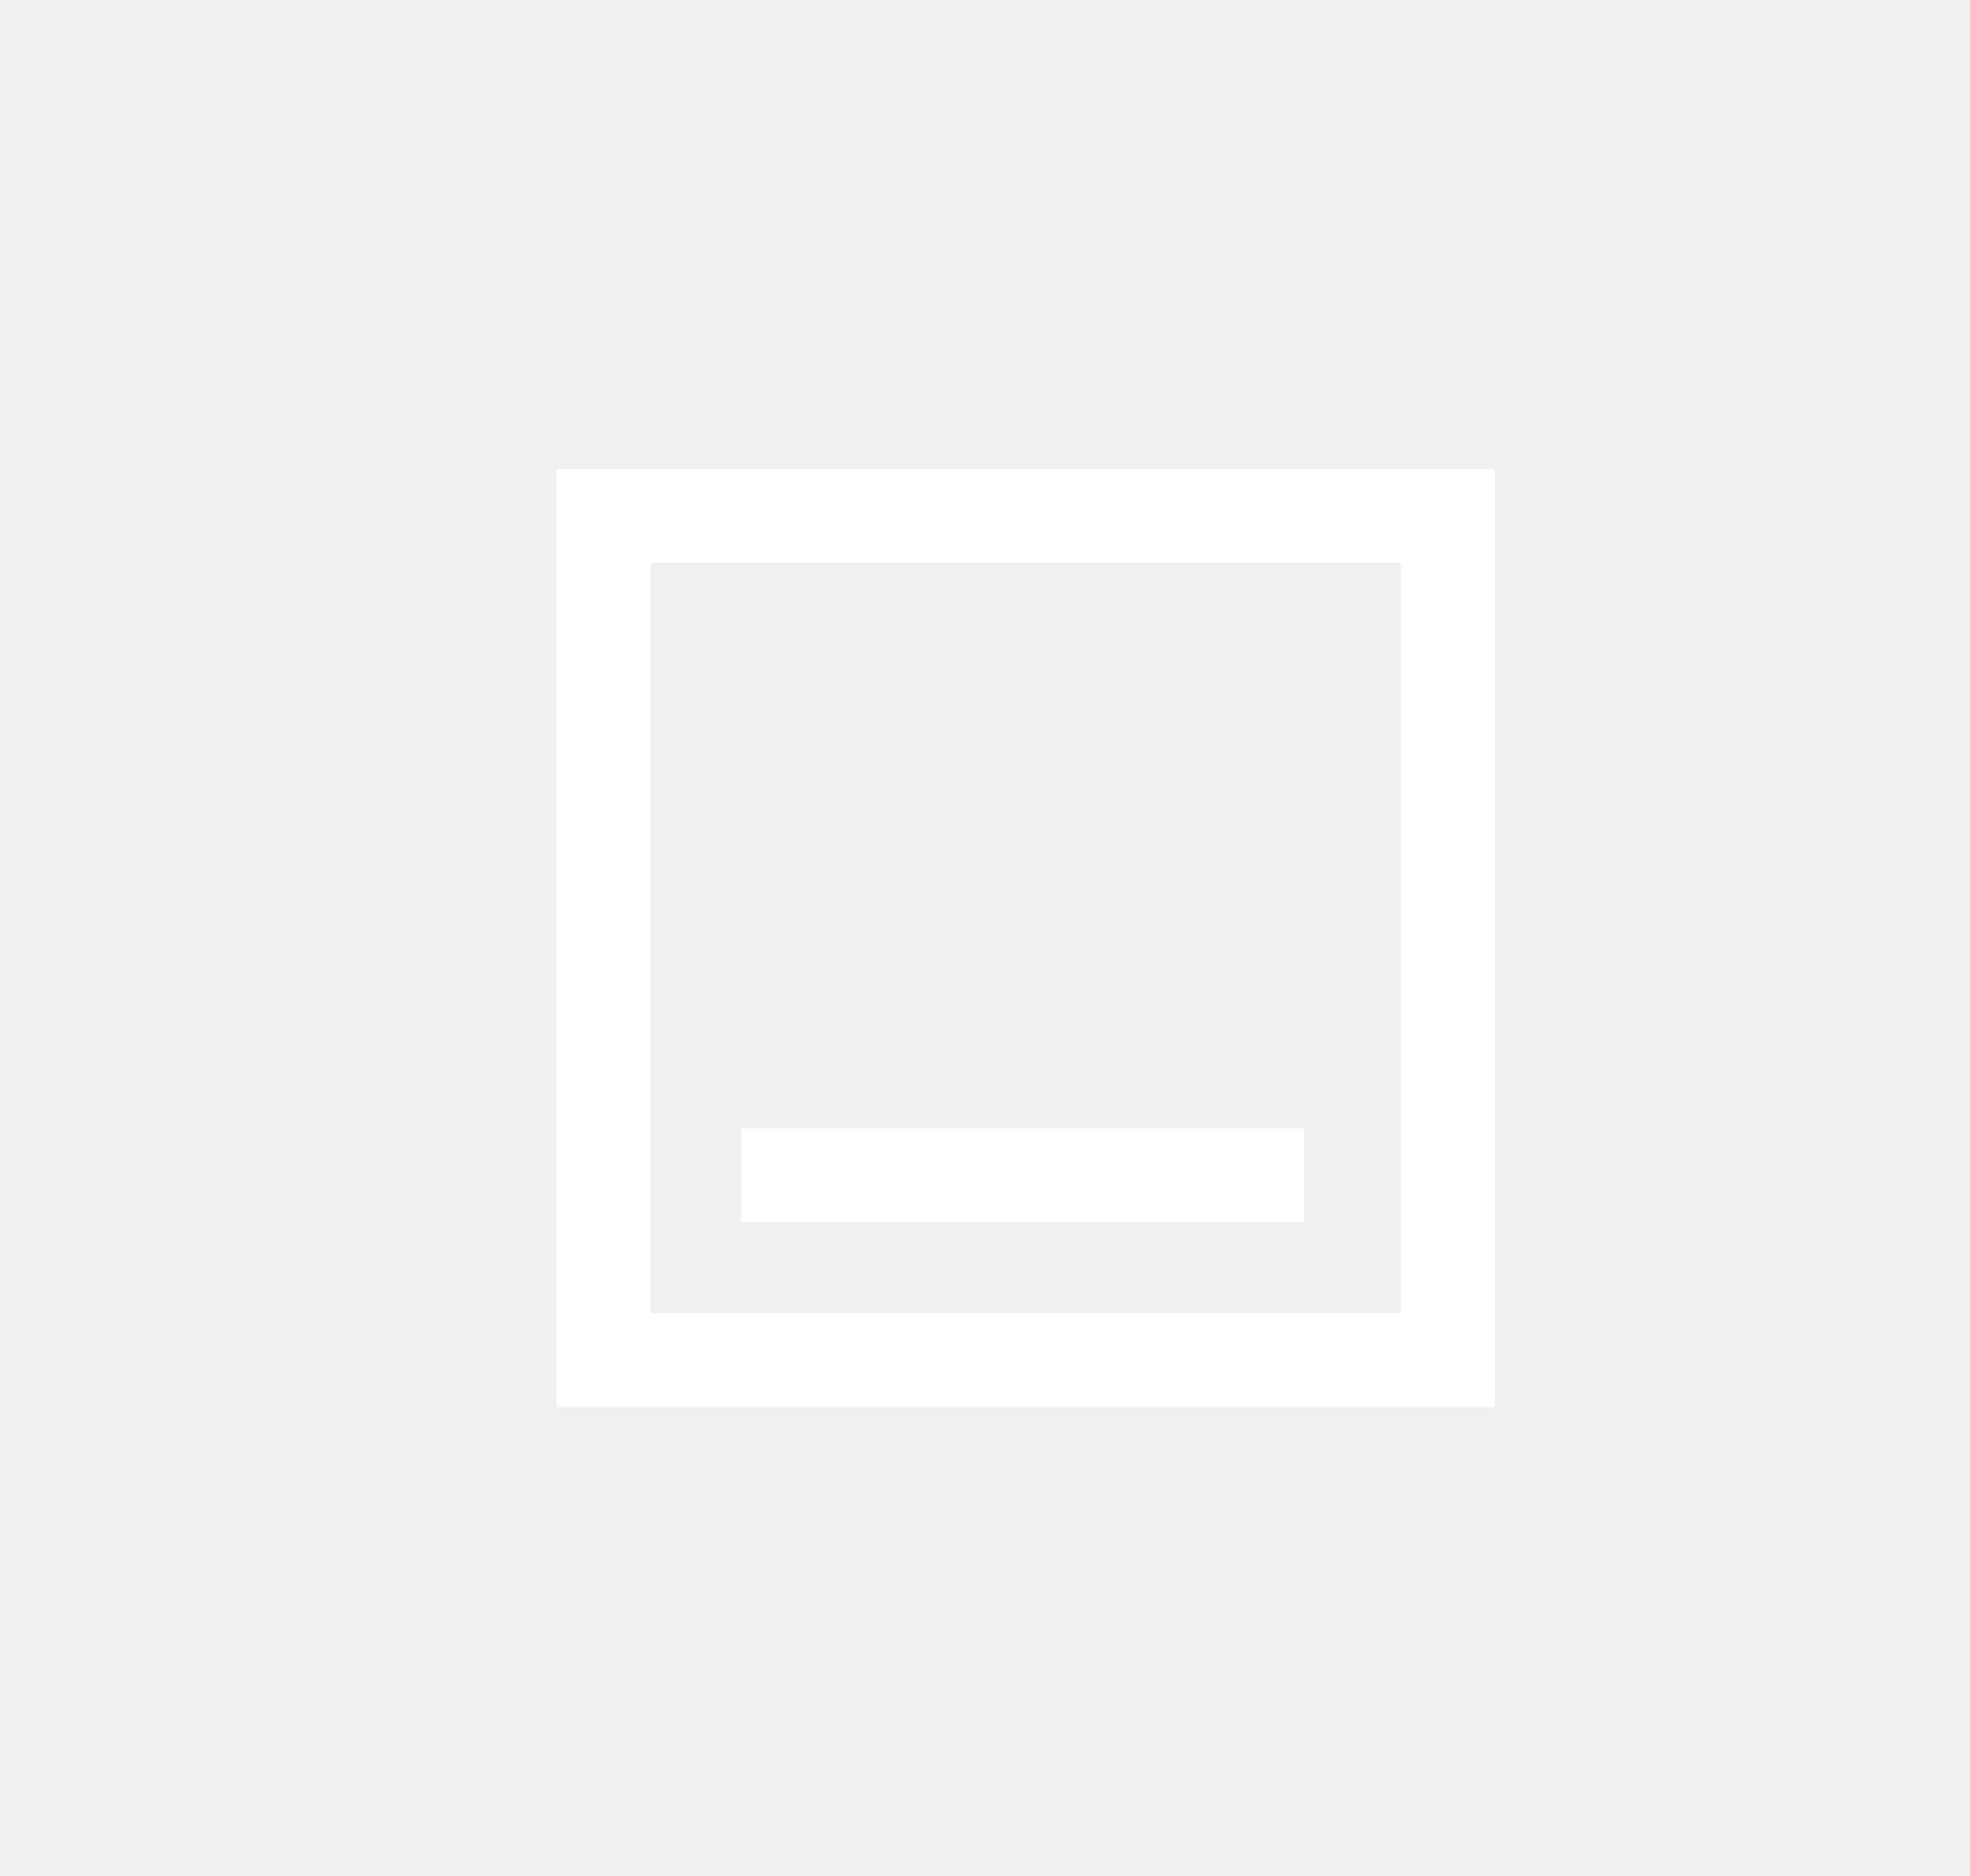
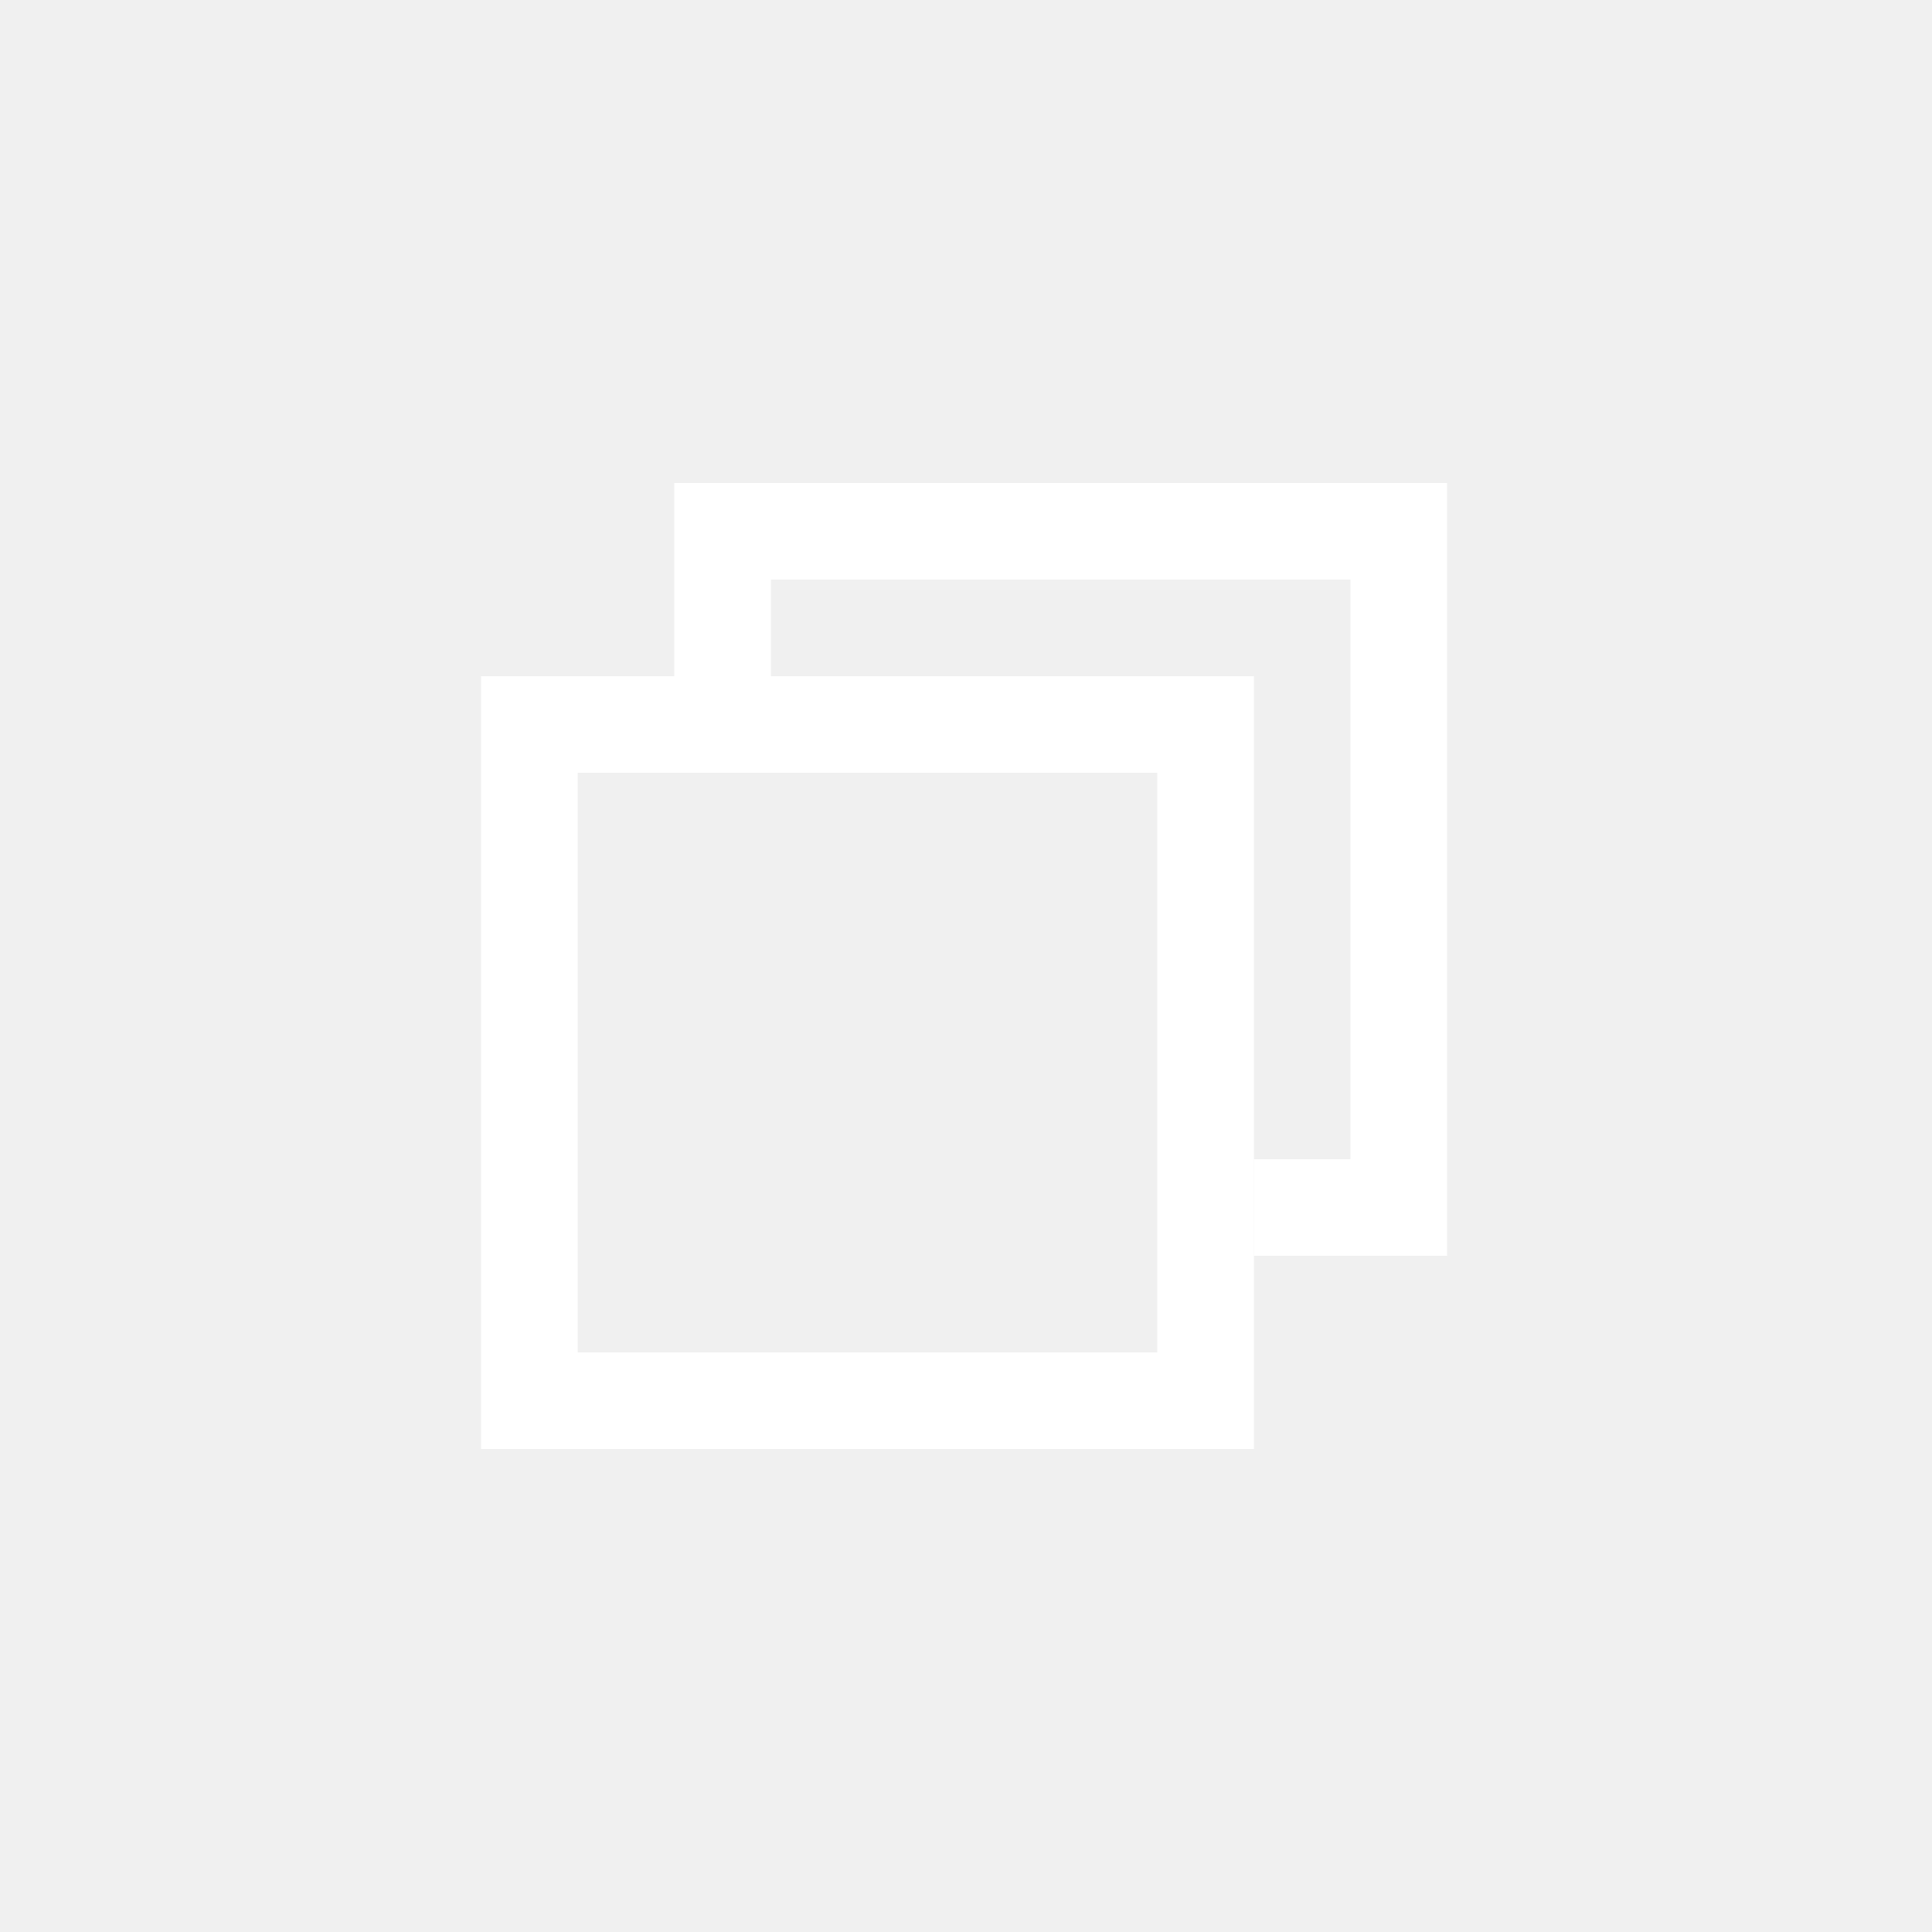
- <svg xmlns="http://www.w3.org/2000/svg" width="21" height="20" viewBox="0 0 21 20" fill="none">
-   <path fill-rule="evenodd" clip-rule="evenodd" d="M14.934 6H6.934V14H14.934V6ZM5.934 5V15H15.934V5H5.934Z" fill="white" />
-   <rect x="7.902" y="12.031" width="6" height="1" fill="white" />
+ <svg xmlns="http://www.w3.org/2000/svg" width="20" height="20" viewBox="0 0 20 20" fill="none">
+   <path fill-rule="evenodd" clip-rule="evenodd" d="M11.98 8H5.98V14H11.98V8ZM4.98 7V15H12.98V7H4.98Z" fill="white" />
+   <path fill-rule="evenodd" clip-rule="evenodd" d="M7.98 6H13.98V12H12.98V13H14.98V5H6.98V7.031H7.98V6Z" fill="white" />
</svg>
